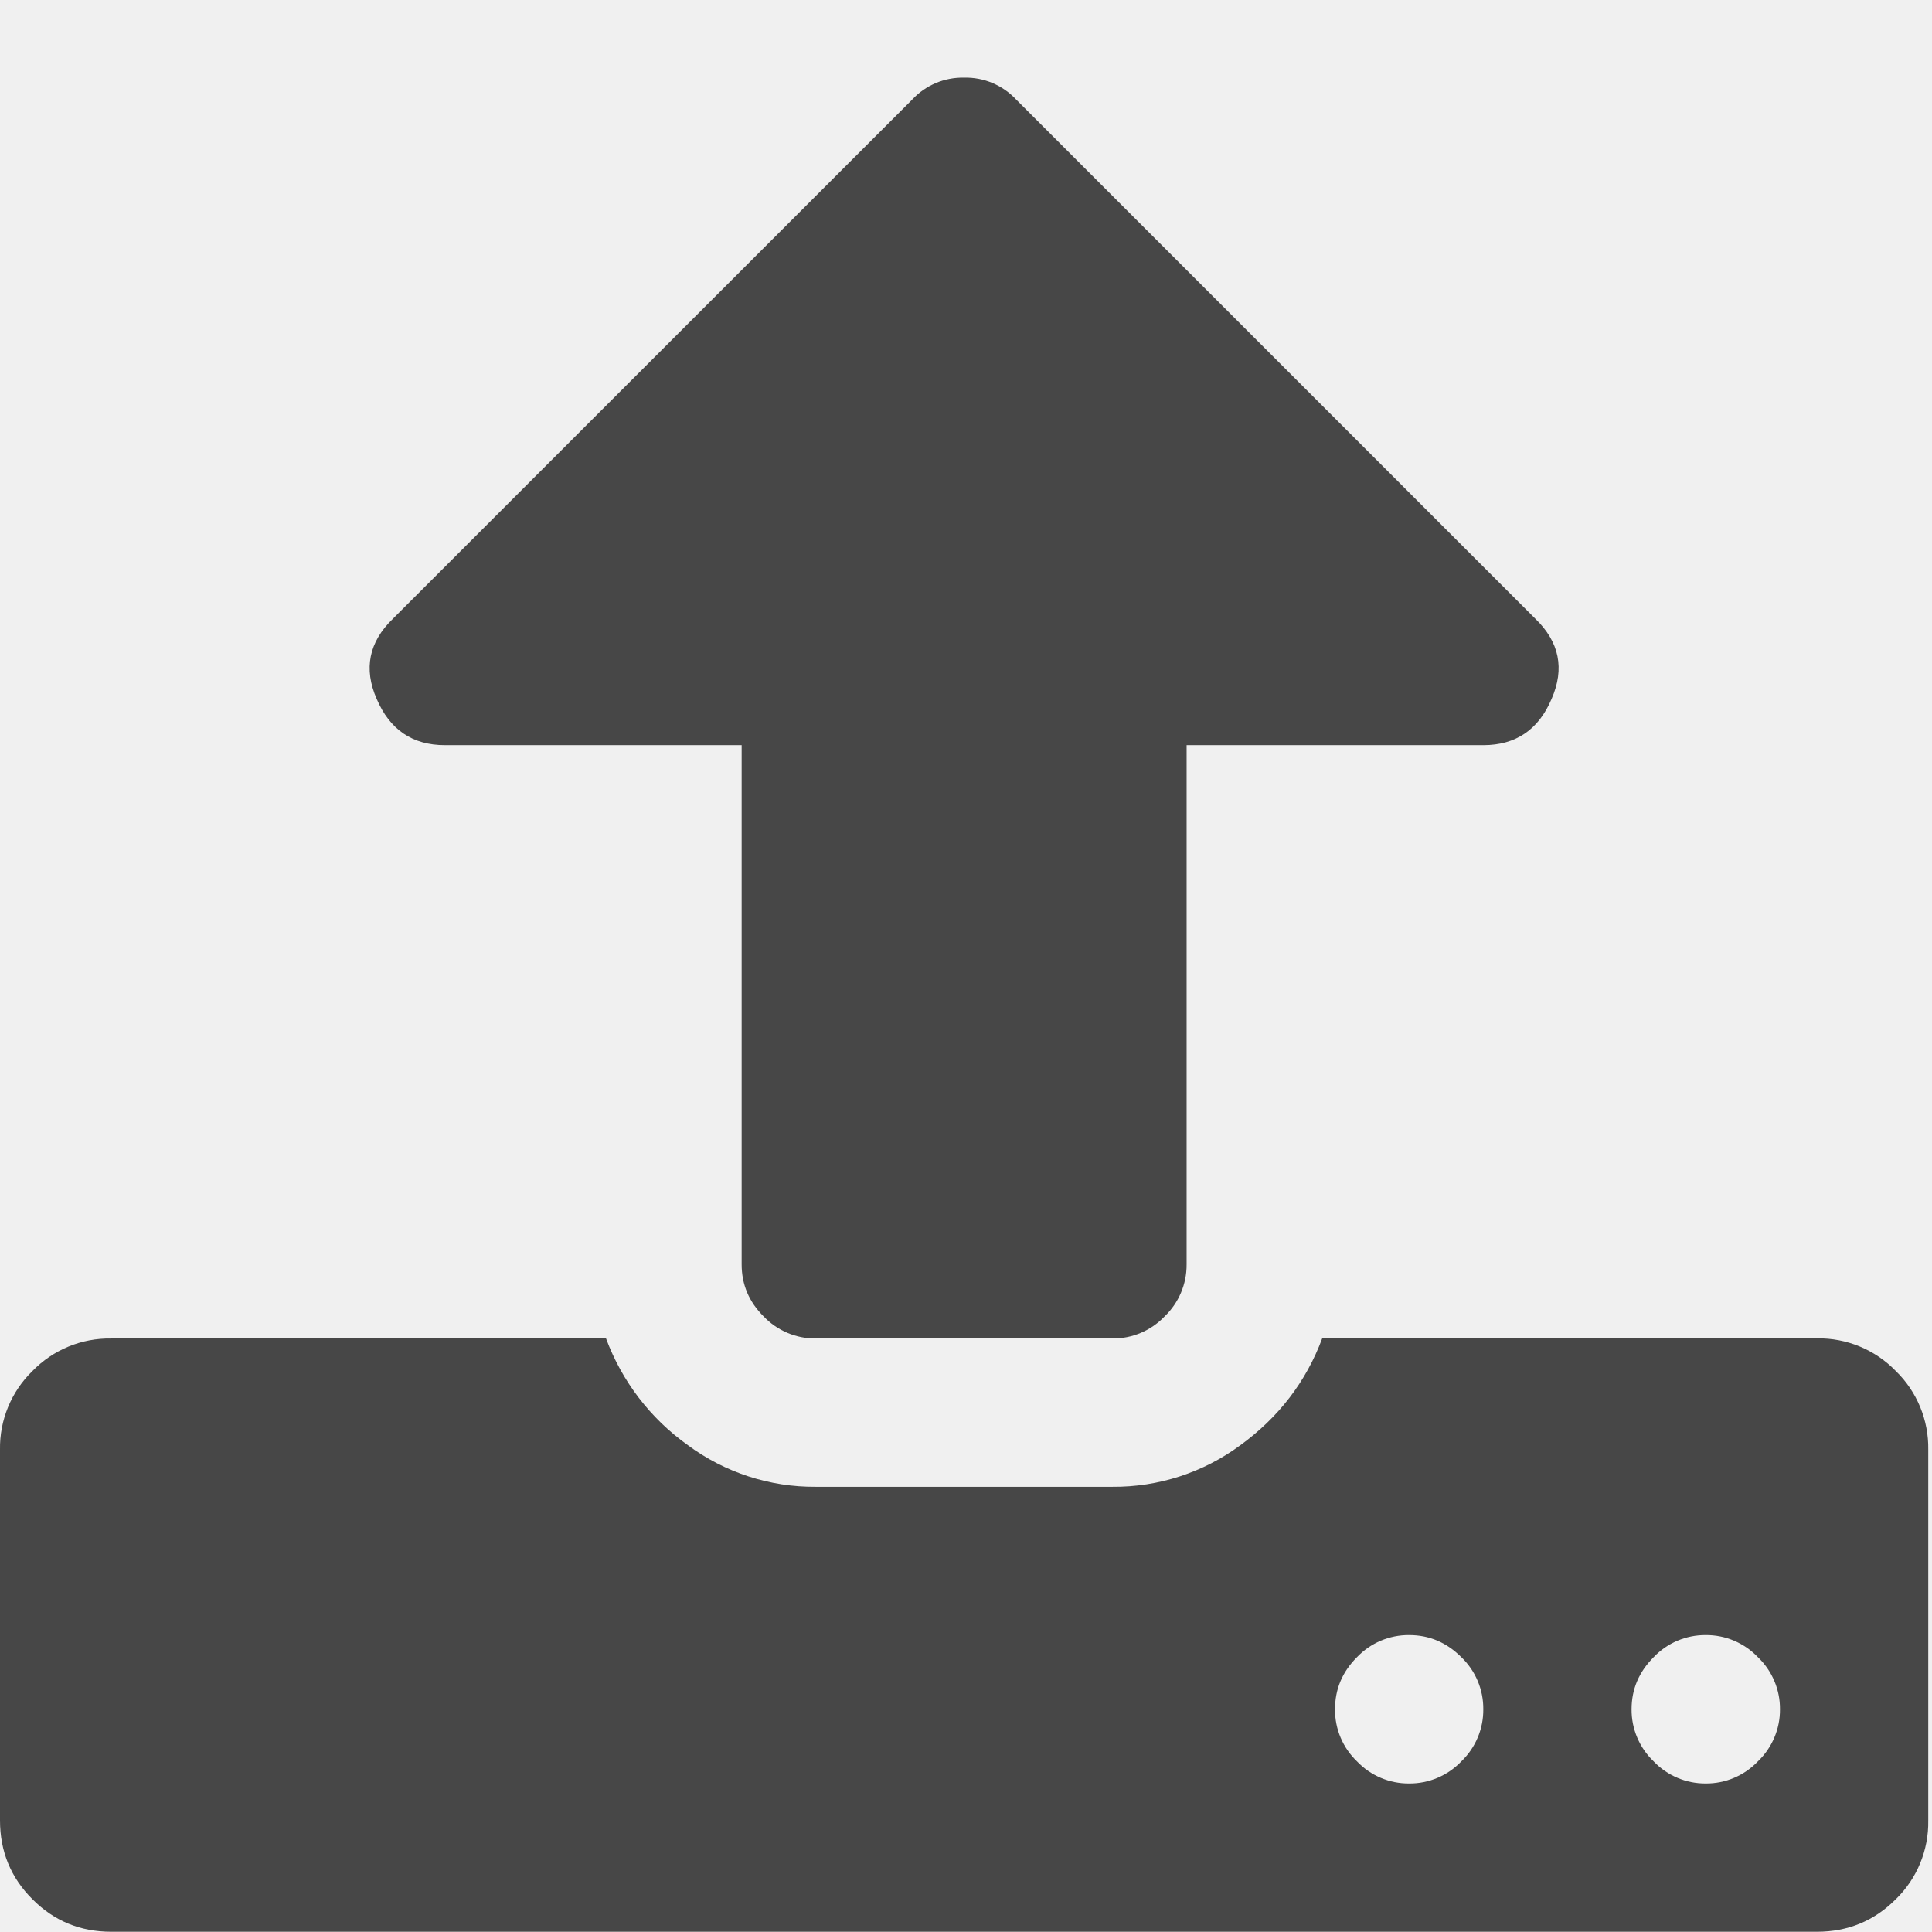
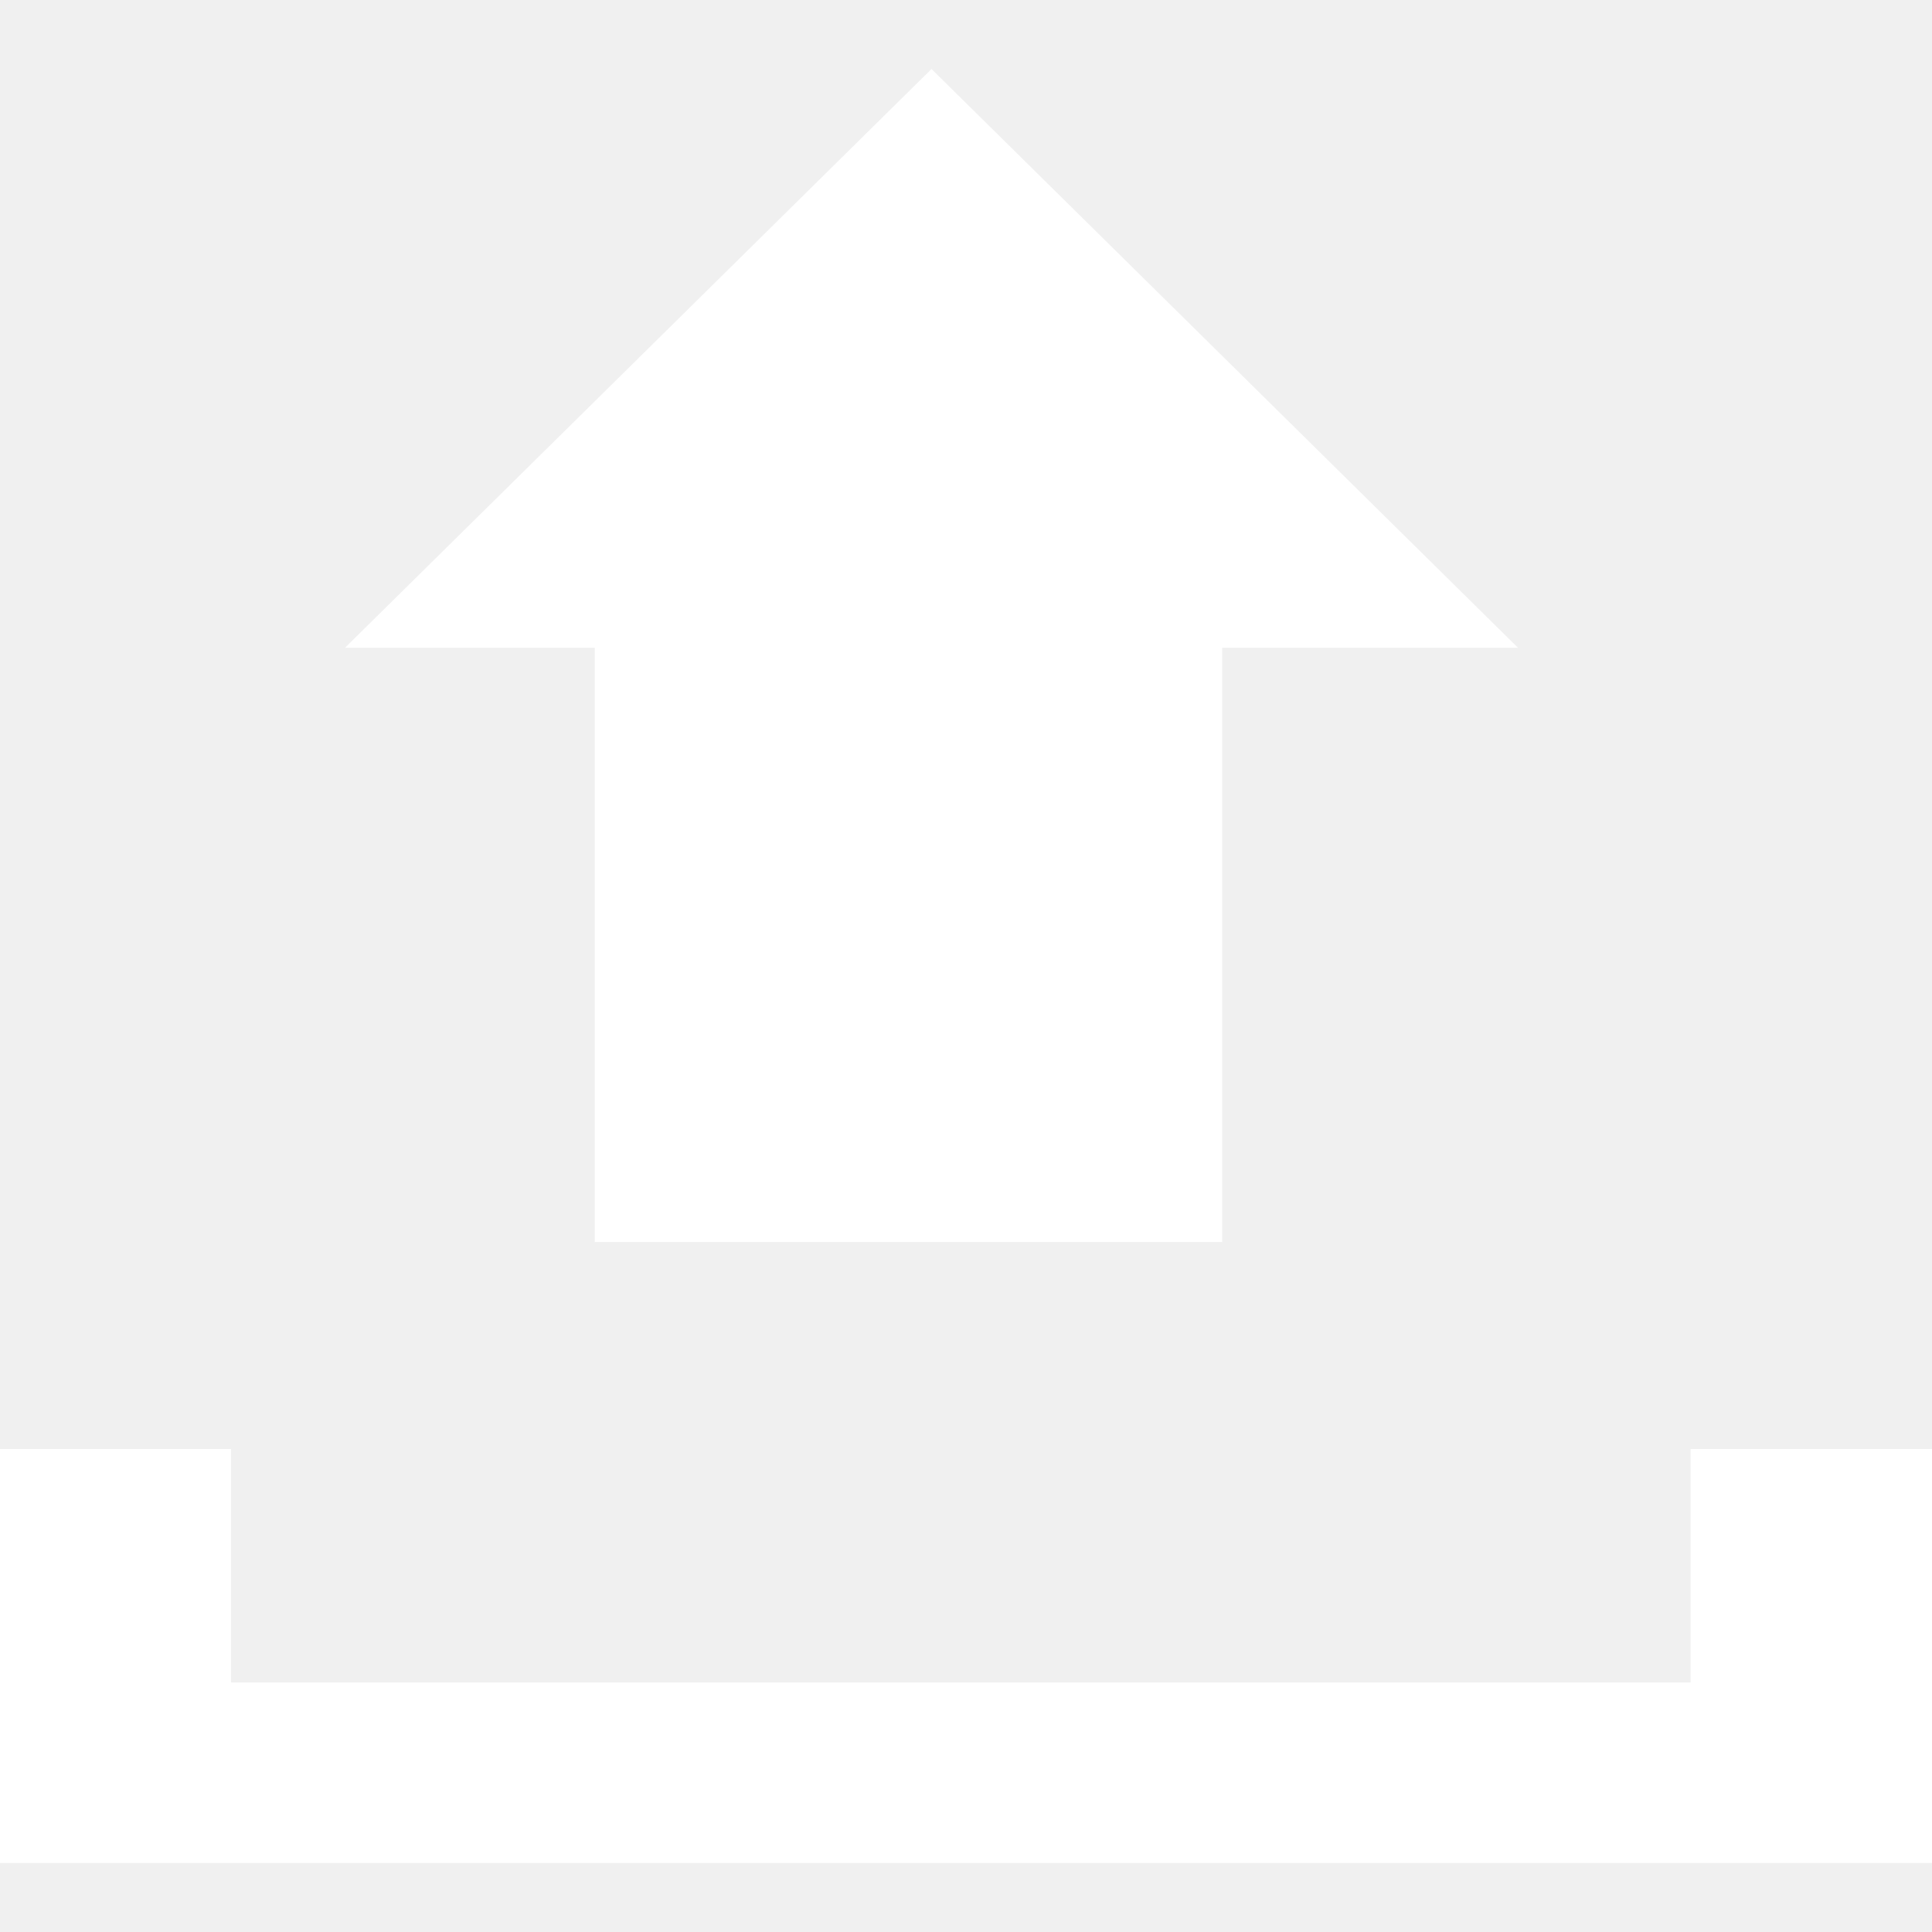
- <svg xmlns="http://www.w3.org/2000/svg" viewBox="0 0 16 16">
-   <defs />
-   <g fill="#474747">
-     <path d="M15.7 11.354a.888.888 0 00-.652-.27H10.95c-.134.359-.36.653-.677.884a1.76 1.76 0 01-1.06.345H6.756a1.76 1.76 0 01-1.06-.345 1.894 1.894 0 01-.677-.883H.921a.888.888 0 00-.652.269.888.888 0 00-.269.652v3.07c0 .257.09.475.269.653.179.18.396.269.652.269h14.127c.256 0 .473-.09.652-.269a.888.888 0 00.269-.652v-3.071a.888.888 0 00-.269-.652zm-3.598 3.233a.591.591 0 01-.432.183.59.59 0 01-.432-.183.59.59 0 01-.182-.431c0-.167.06-.31.182-.432a.59.59 0 01.432-.183c.166 0 .31.061.432.183a.59.59 0 01.182.432.59.59 0 01-.182.431zm2.456 0a.59.59 0 01-.432.183.59.59 0 01-.431-.183.59.59 0 01-.183-.431c0-.167.061-.31.183-.432a.59.59 0 01.431-.183.59.59 0 01.432.183.59.59 0 01.183.432.59.59 0 01-.183.431z" />
-     <path d="M3.685 6.171h2.457v4.3c0 .166.06.31.182.431a.59.59 0 00.432.183h2.457a.59.59 0 00.432-.183.59.59 0 00.182-.431v-4.3h2.457c.269 0 .458-.128.566-.384.109-.25.064-.47-.134-.662l-4.3-4.3a.57.57 0 00-.432-.182.57.57 0 00-.431.183l-4.3 4.299c-.198.192-.243.413-.134.662.109.256.297.384.566.384z" />
+ <svg xmlns="http://www.w3.org/2000/svg" width="28px" height="28px" viewBox="0 0 28 28" version="1.1">
+   <g id="upload" stroke="none" stroke-width="1" fill="none" fill-rule="evenodd">
+     <g id="Group" transform="translate(0, 1)" fill="#FFFFFF">
+       <polygon id="Path" points="0 20 3.348 20 3.348 23.384 24.502 23.384 24.502 20 28 20 28 26 0 26" />
+       <polygon id="Path-2" points="8.62 17 17.713 17 17.713 8.388 22 8.388 13.5 0 5 8.388 8.62 8.388" />
+     </g>
  </g>
</svg>
